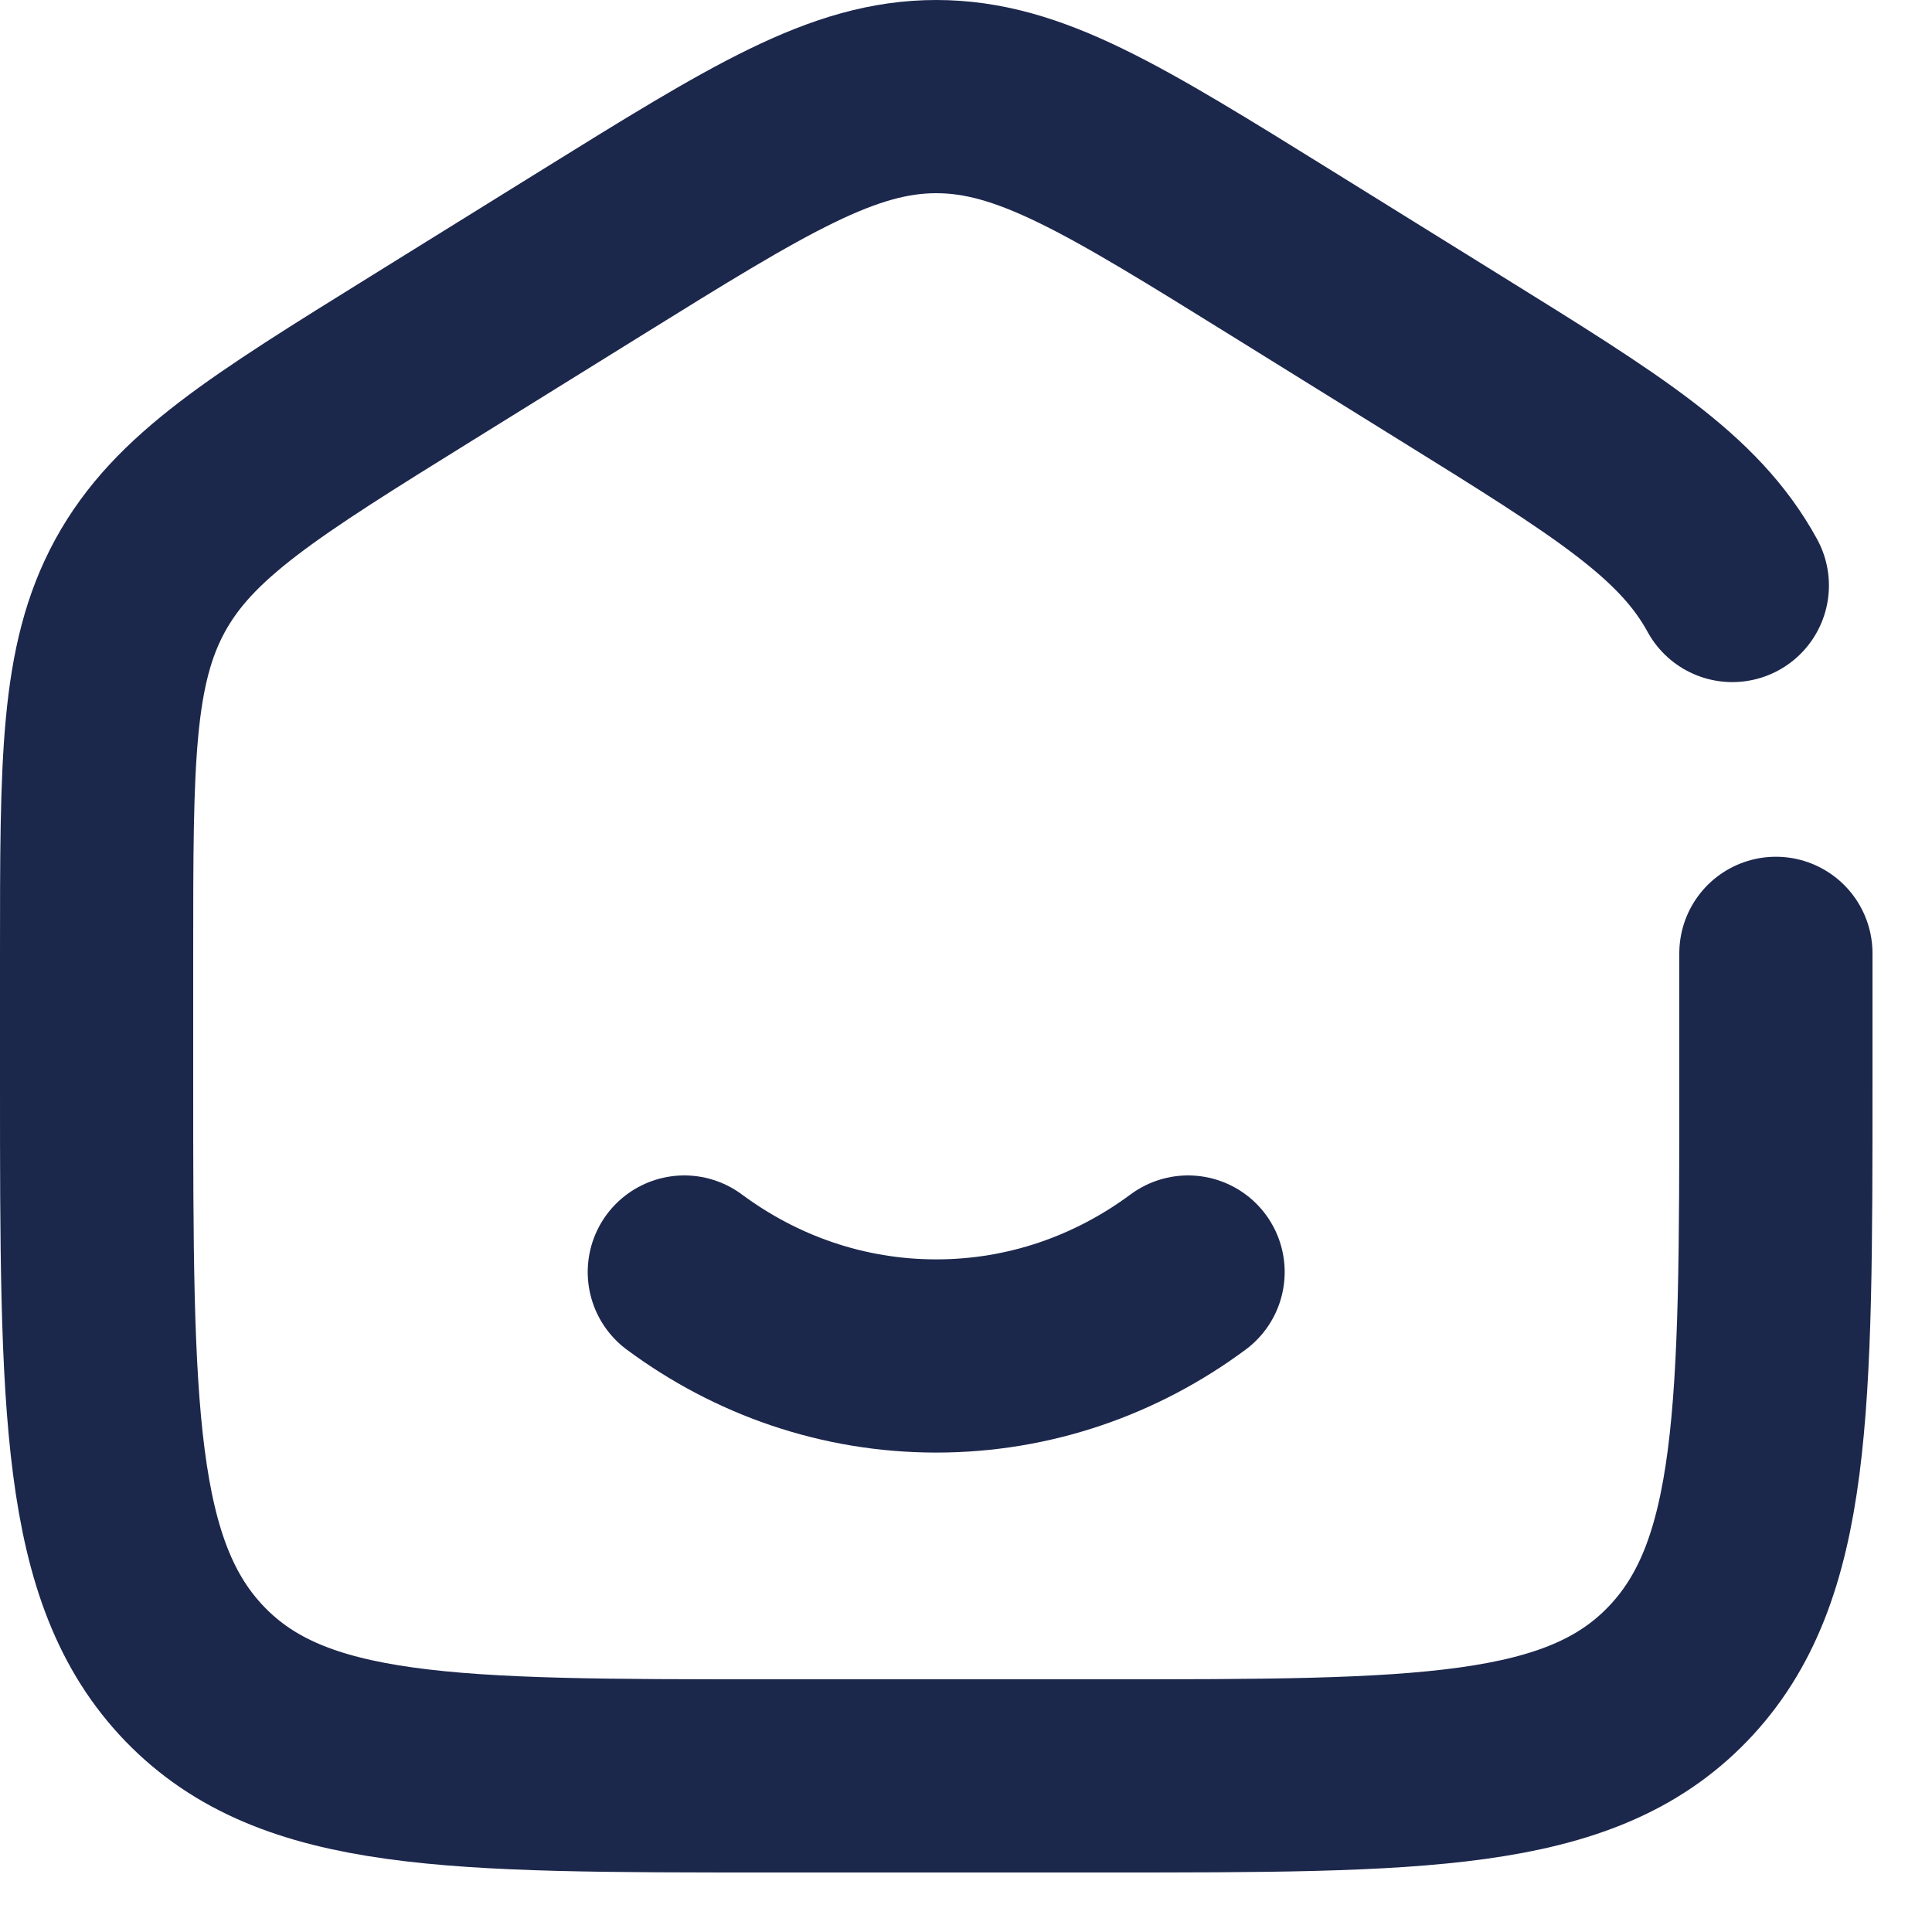
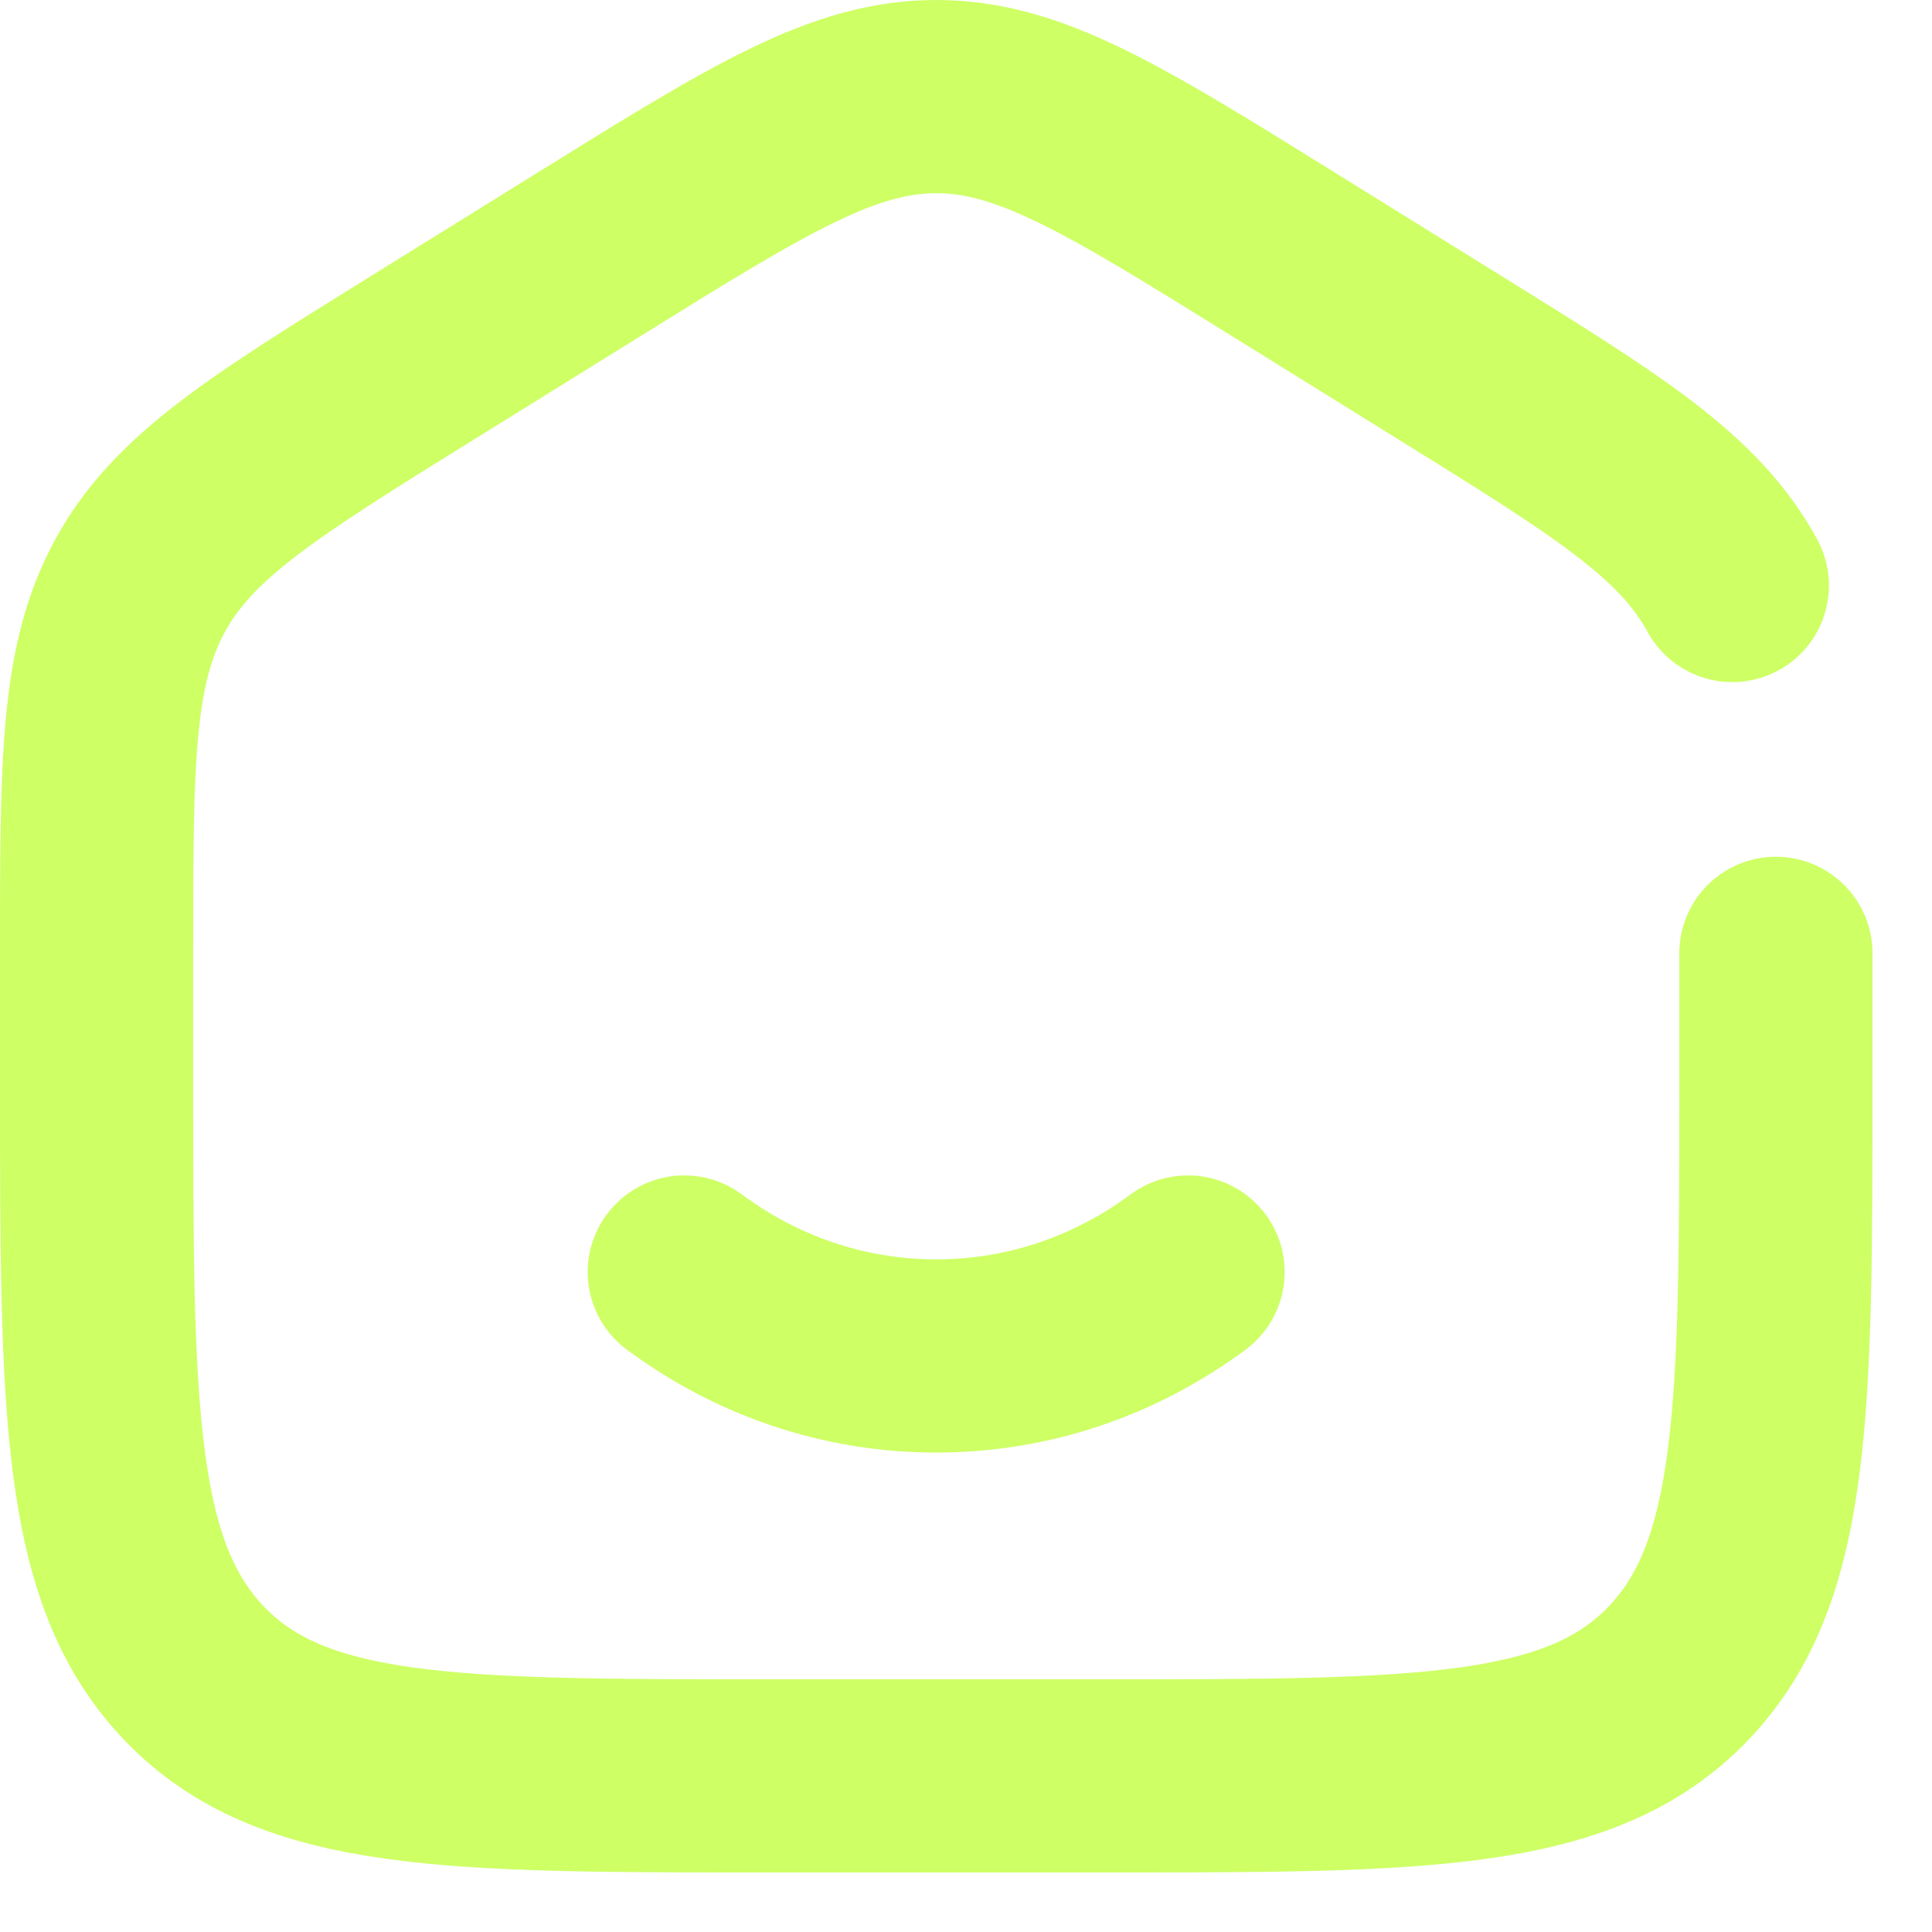
<svg xmlns="http://www.w3.org/2000/svg" width="20" height="20" viewBox="0 0 20 20" fill="none">
-   <path d="M7.084 13.168C7.823 13.716 8.722 14.037 9.692 14.037C10.661 14.037 11.56 13.716 12.299 13.168" stroke="#1C274C" stroke-width="2" stroke-linecap="round" />
-   <path d="M18.384 9.869V11.191C18.384 14.582 18.384 16.277 17.366 17.331C16.348 18.384 14.708 18.384 11.431 18.384H7.954C4.676 18.384 3.037 18.384 2.018 17.331C1 16.277 1 14.582 1 11.191V9.869C1 7.88 1 6.886 1.451 6.061C1.903 5.237 2.727 4.725 4.376 3.702L6.114 2.623C7.857 1.541 8.729 1 9.692 1C10.655 1 11.527 1.541 13.27 2.623L15.008 3.702C16.657 4.725 17.482 5.237 17.933 6.061" stroke="#1C274C" stroke-width="2" stroke-linecap="round" />
+   <path d="M7.084 13.168C7.823 13.716 8.722 14.037 9.692 14.037C10.661 14.037 11.56 13.716 12.299 13.168" stroke="#ceff65" stroke-width="2" stroke-linecap="round" />
+   <path d="M18.384 9.869V11.191C18.384 14.582 18.384 16.277 17.366 17.331C16.348 18.384 14.708 18.384 11.431 18.384H7.954C4.676 18.384 3.037 18.384 2.018 17.331C1 16.277 1 14.582 1 11.191V9.869C1 7.88 1 6.886 1.451 6.061C1.903 5.237 2.727 4.725 4.376 3.702L6.114 2.623C7.857 1.541 8.729 1 9.692 1C10.655 1 11.527 1.541 13.27 2.623L15.008 3.702C16.657 4.725 17.482 5.237 17.933 6.061" stroke="#ceff65" stroke-width="2" stroke-linecap="round" />
</svg>
